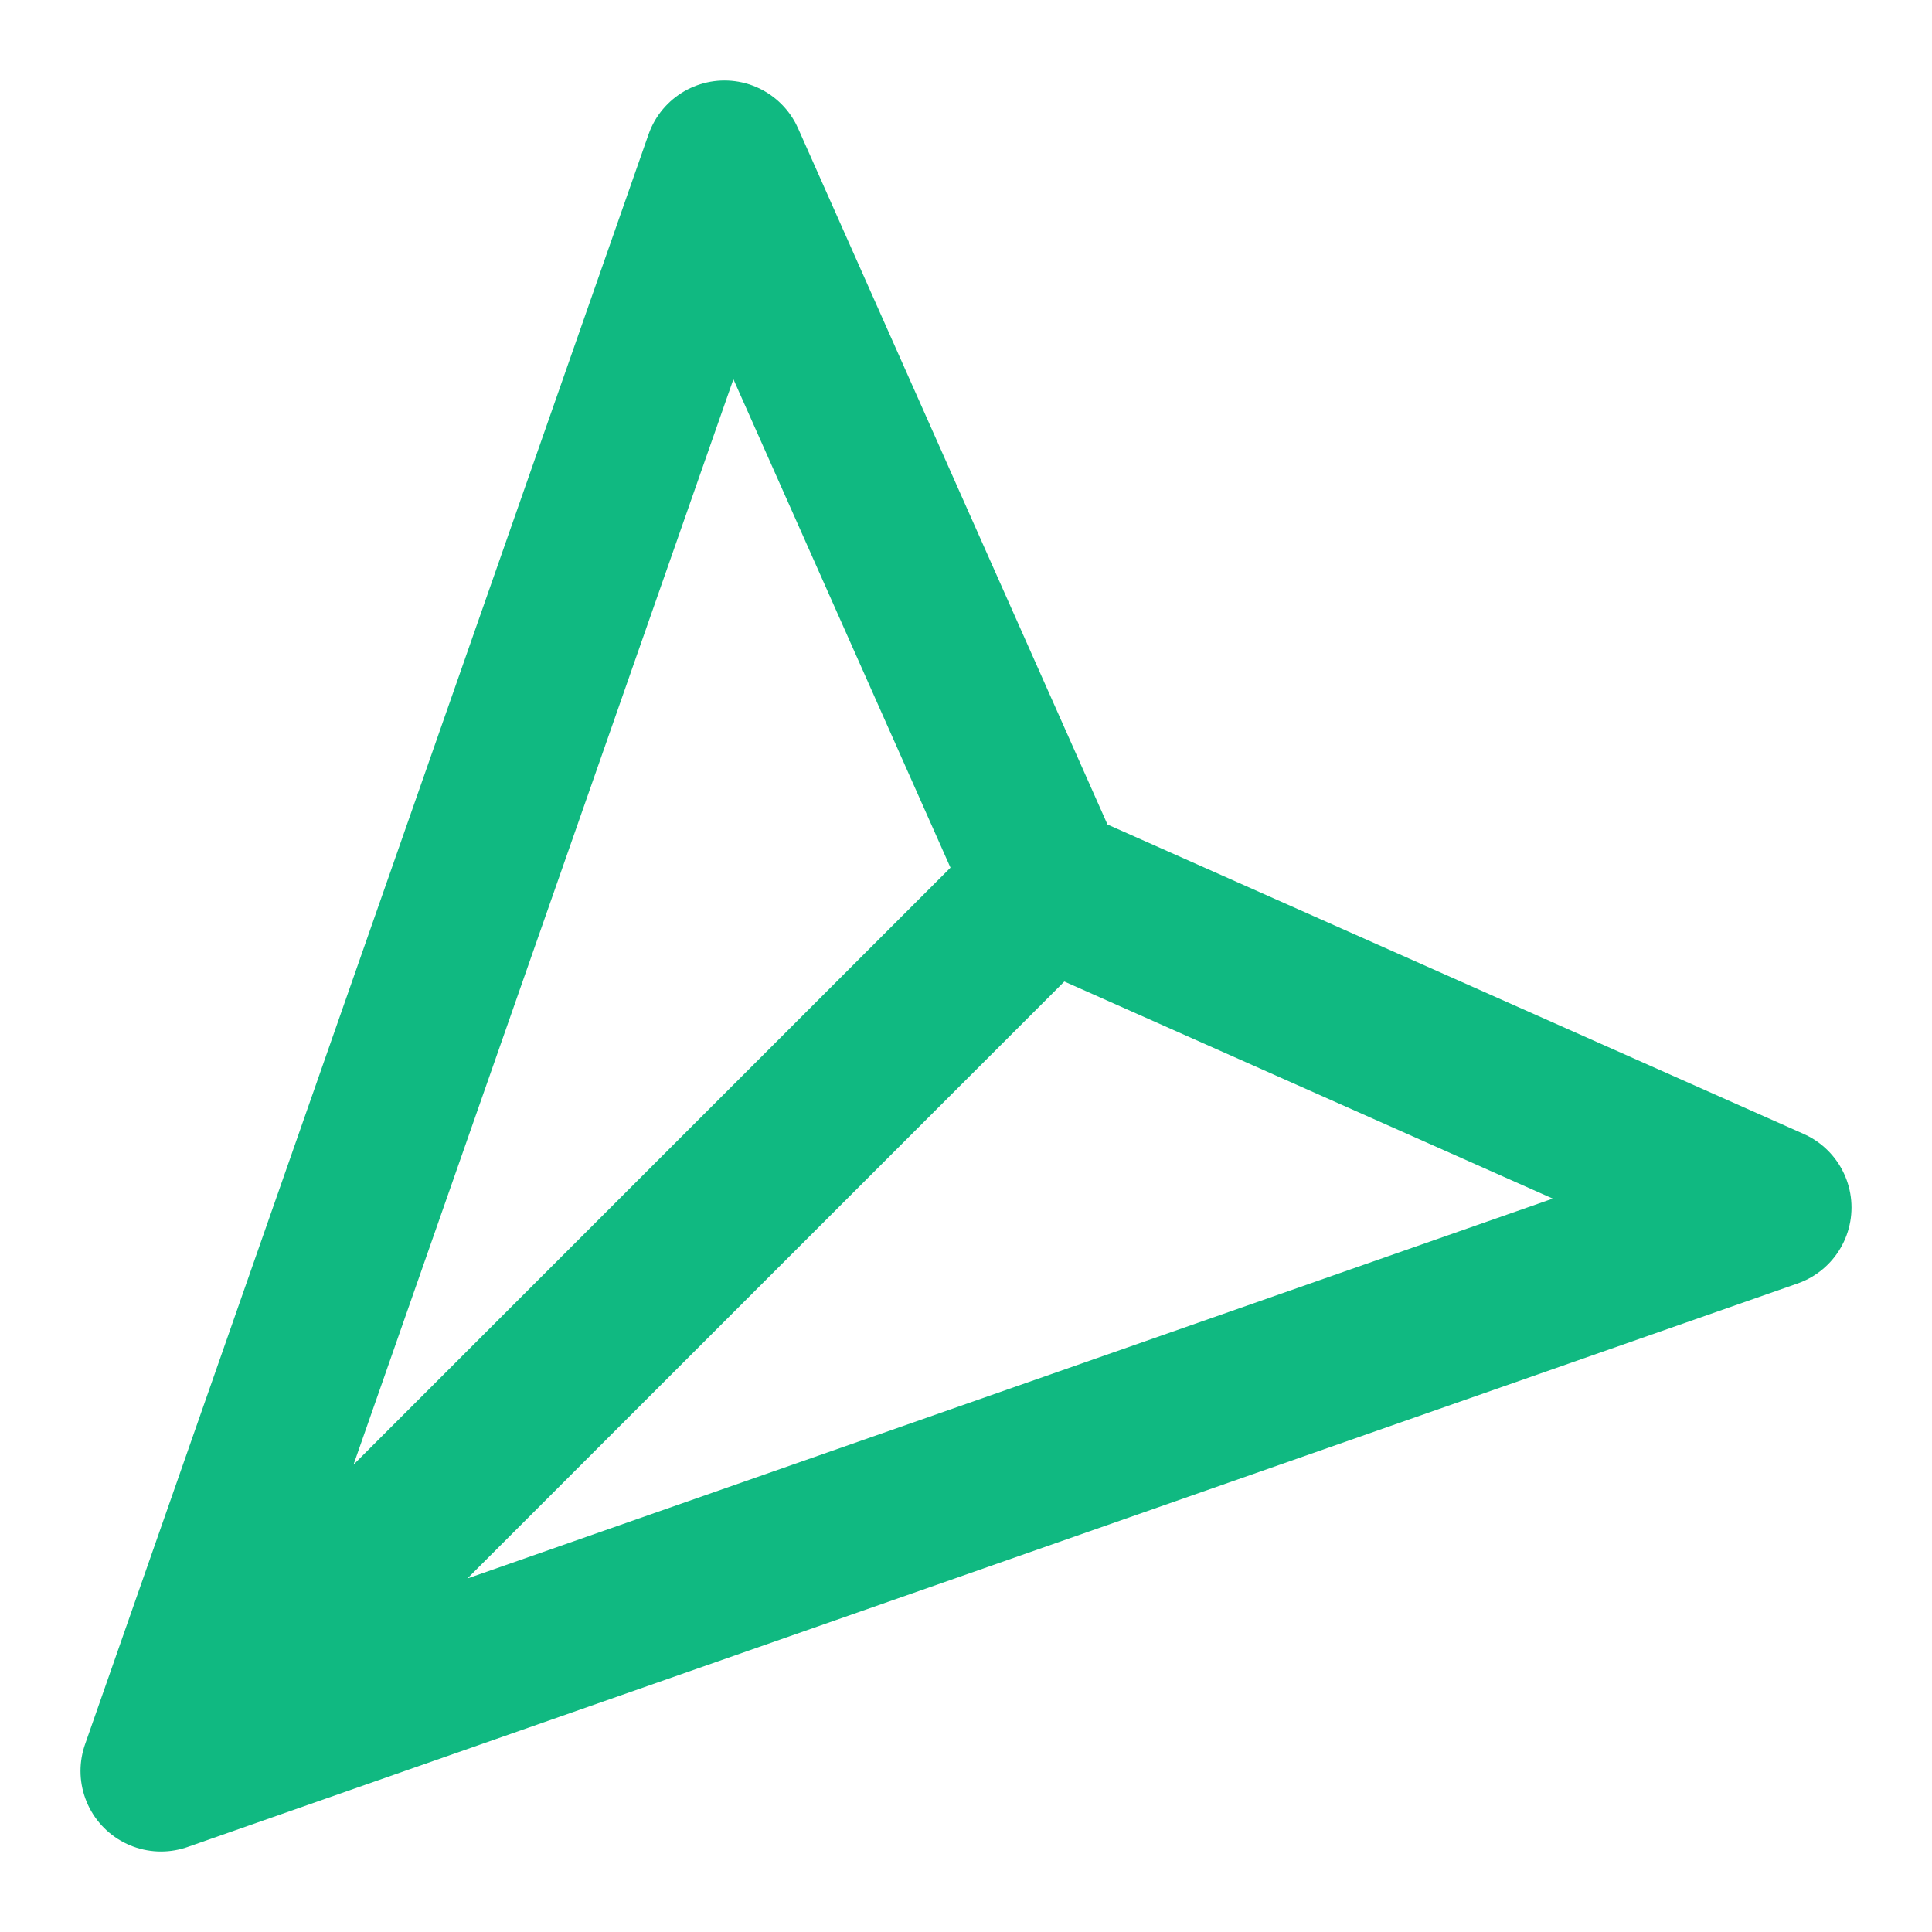
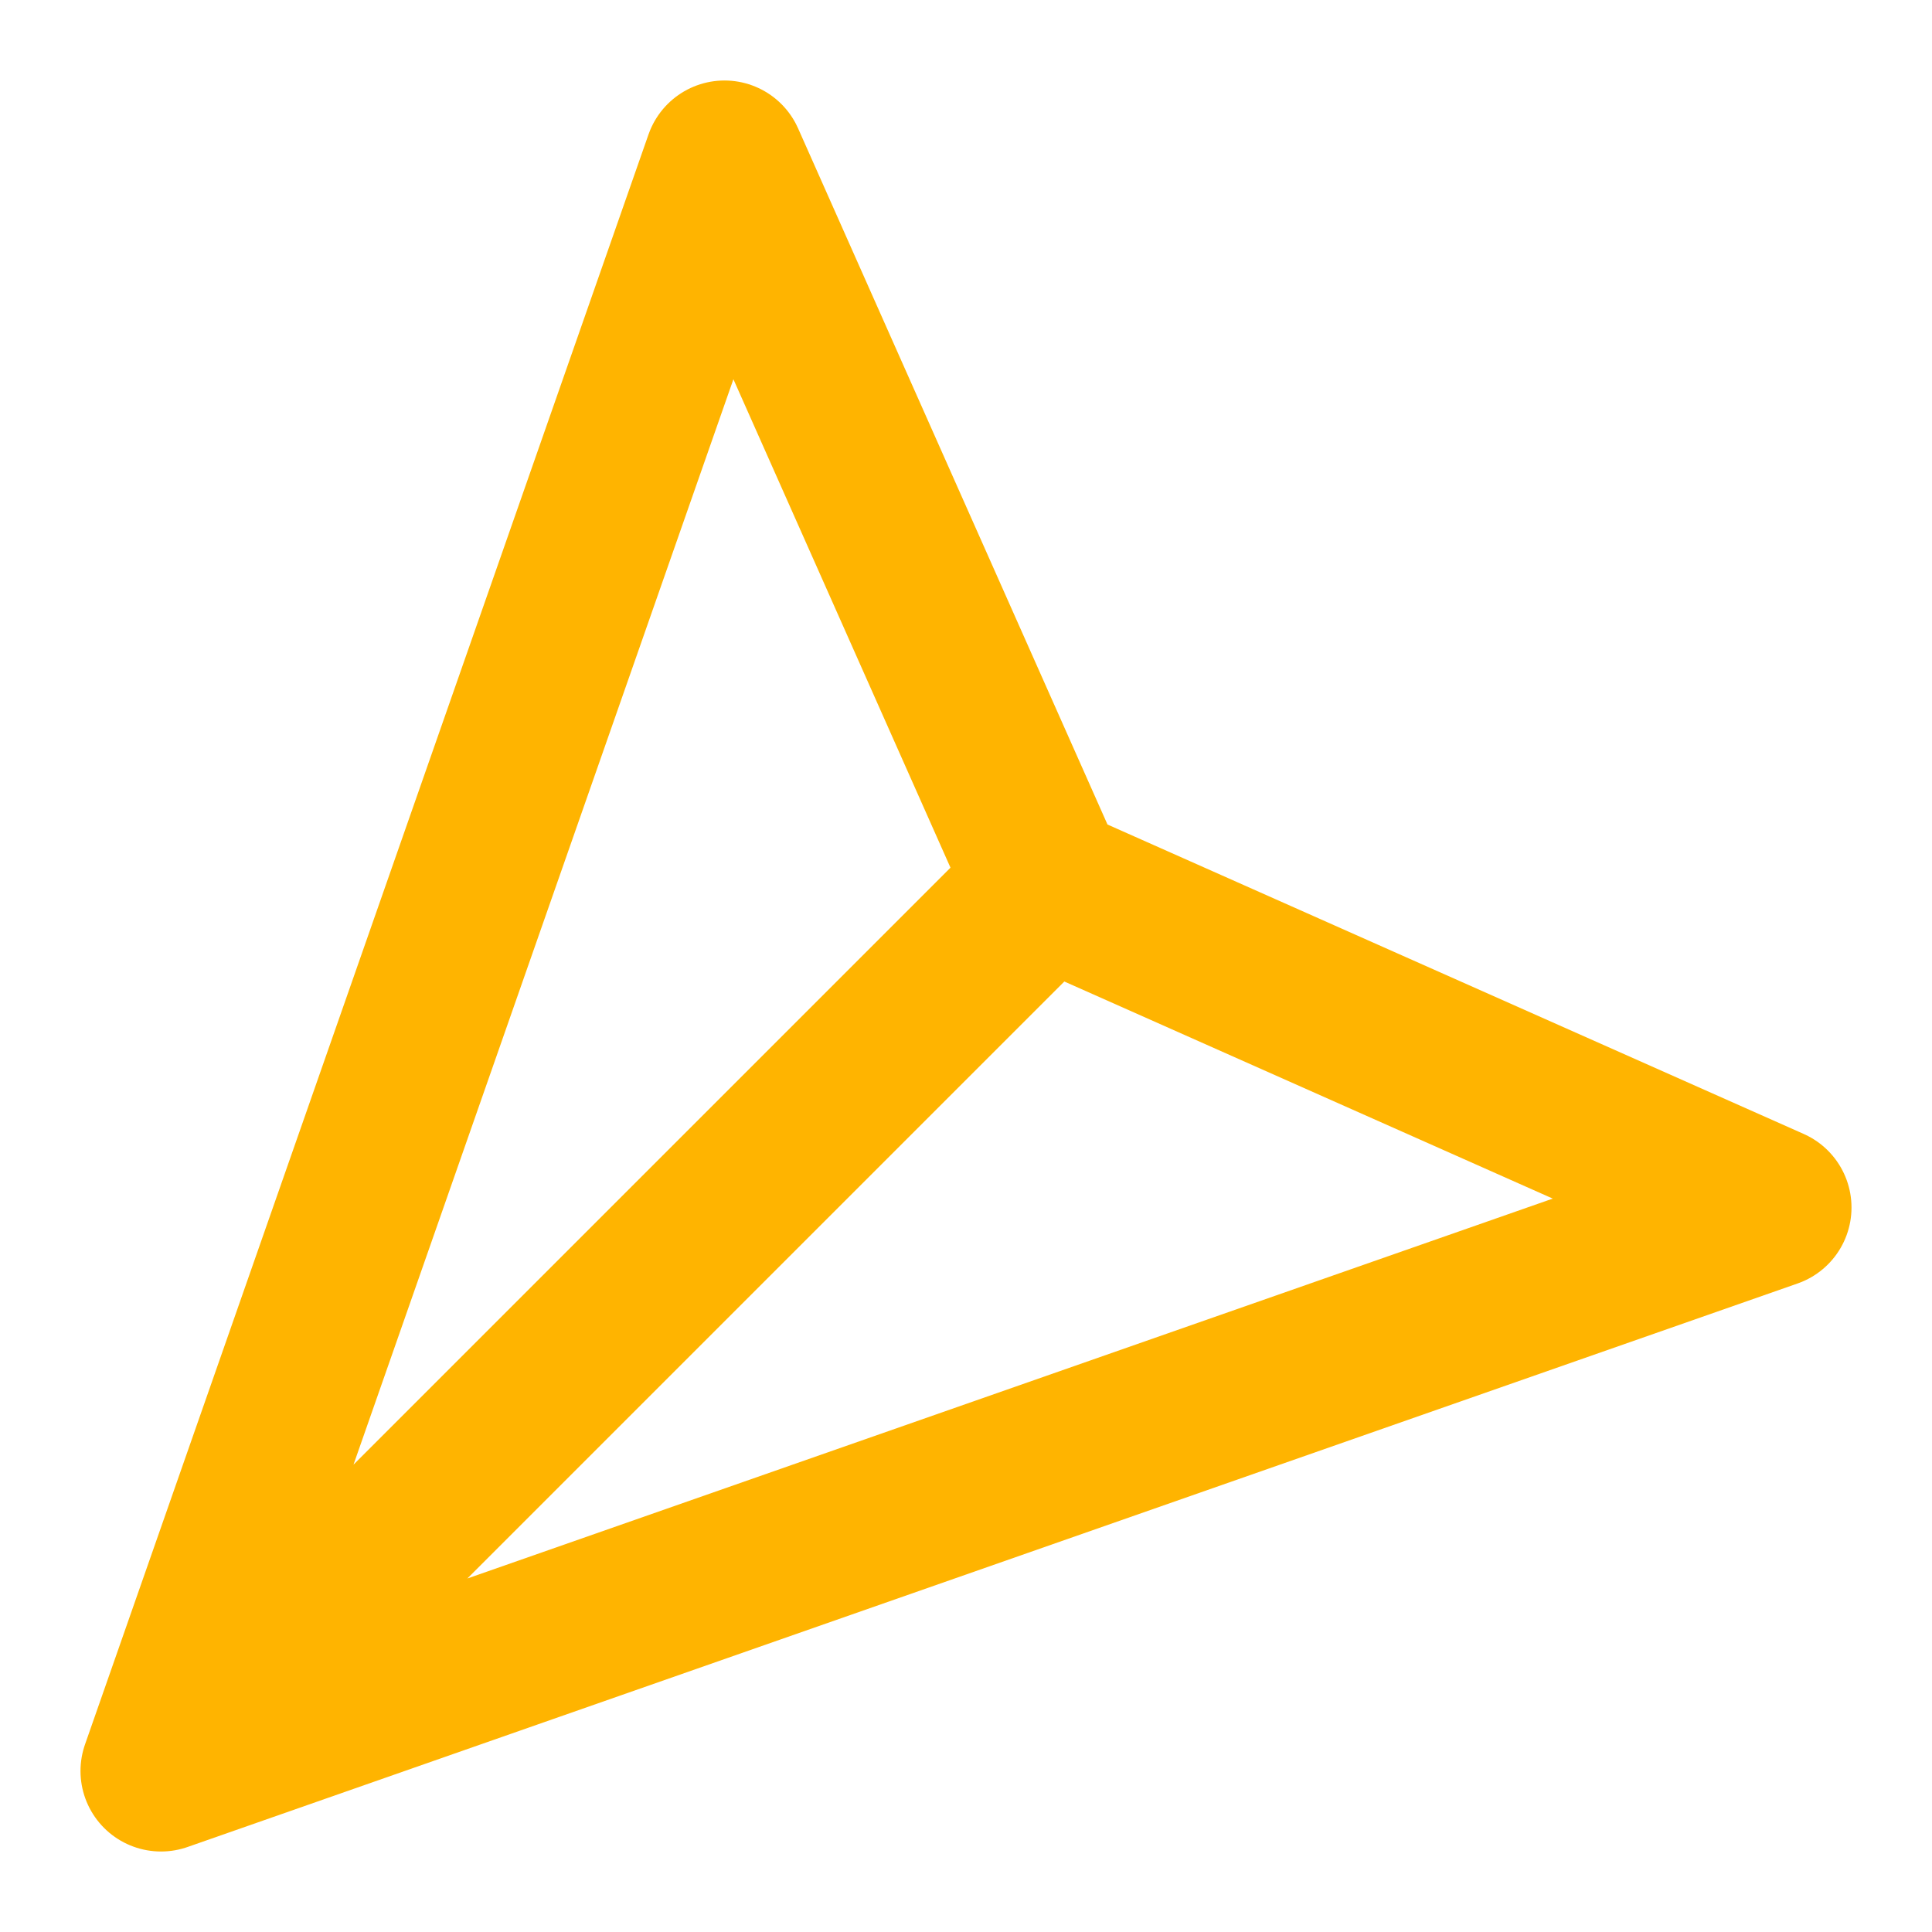
- <svg xmlns="http://www.w3.org/2000/svg" viewBox="0 0 24 24" width="24" height="24" fill="none" stroke="#10B981" stroke-width="2" stroke-linecap="round" stroke-linejoin="round">
+ <svg xmlns="http://www.w3.org/2000/svg" viewBox="0 0 24 24" width="24" height="24" fill="none" stroke="#ffb400" stroke-width="2" stroke-linecap="round" stroke-linejoin="round">
  <path d="m2 22 11-11M2 22 9 2l4 9 9 4z" />
</svg>
